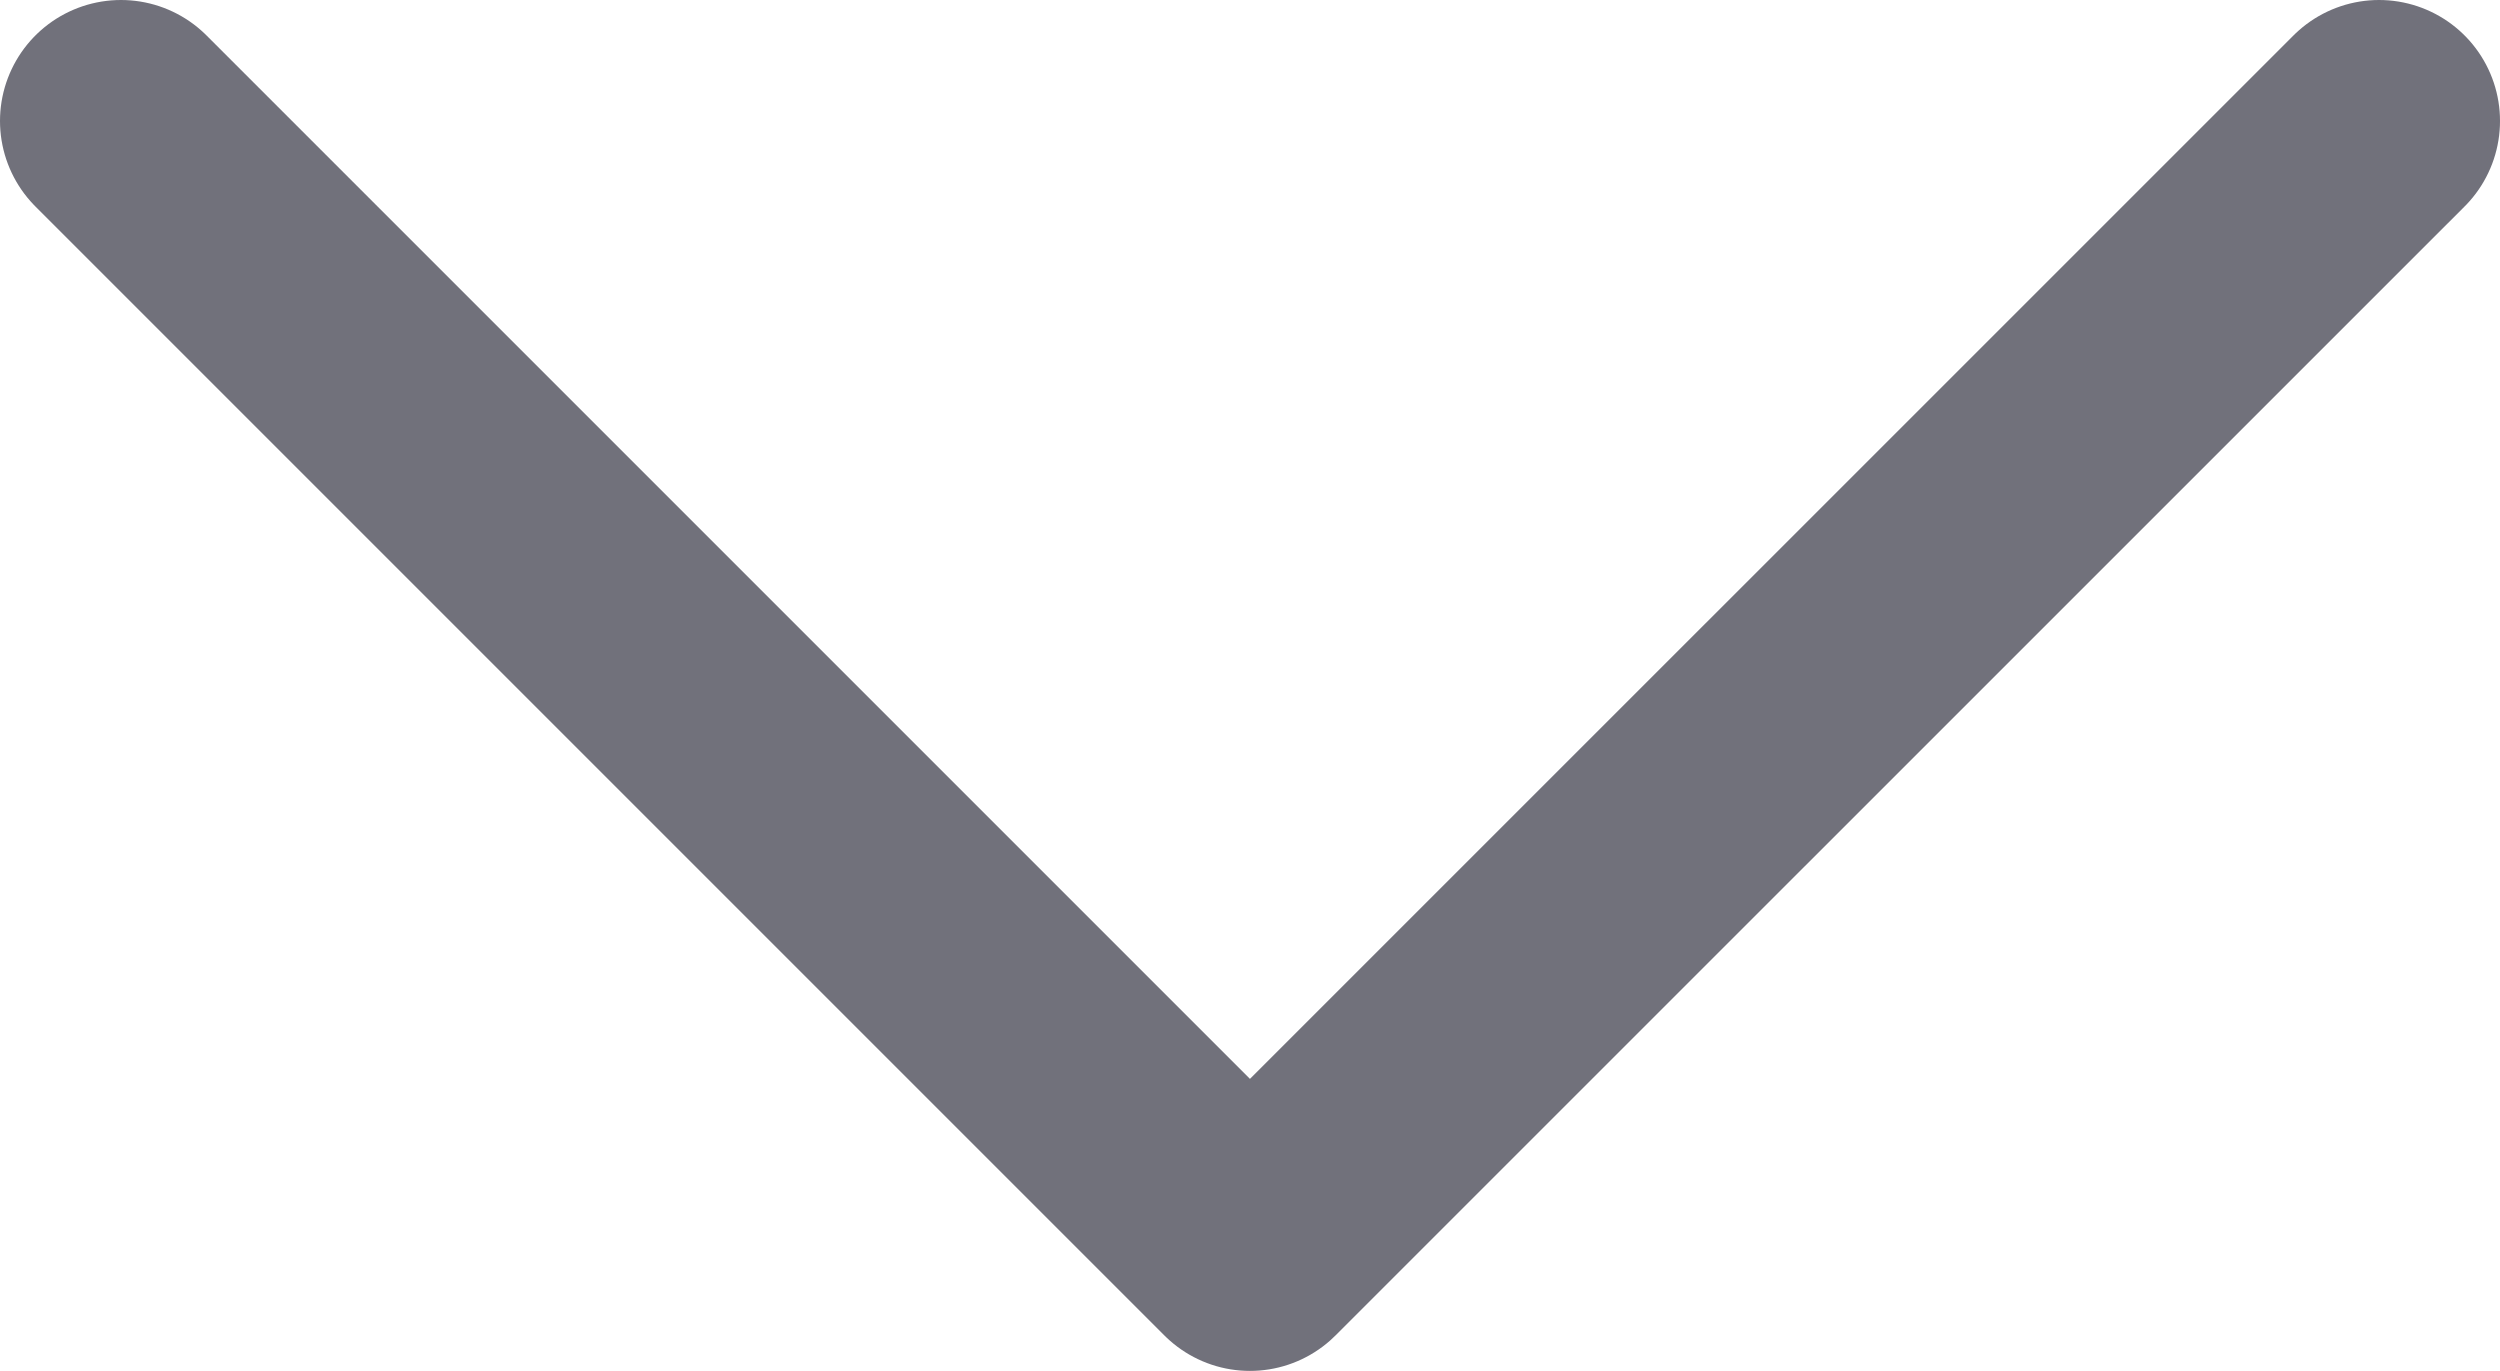
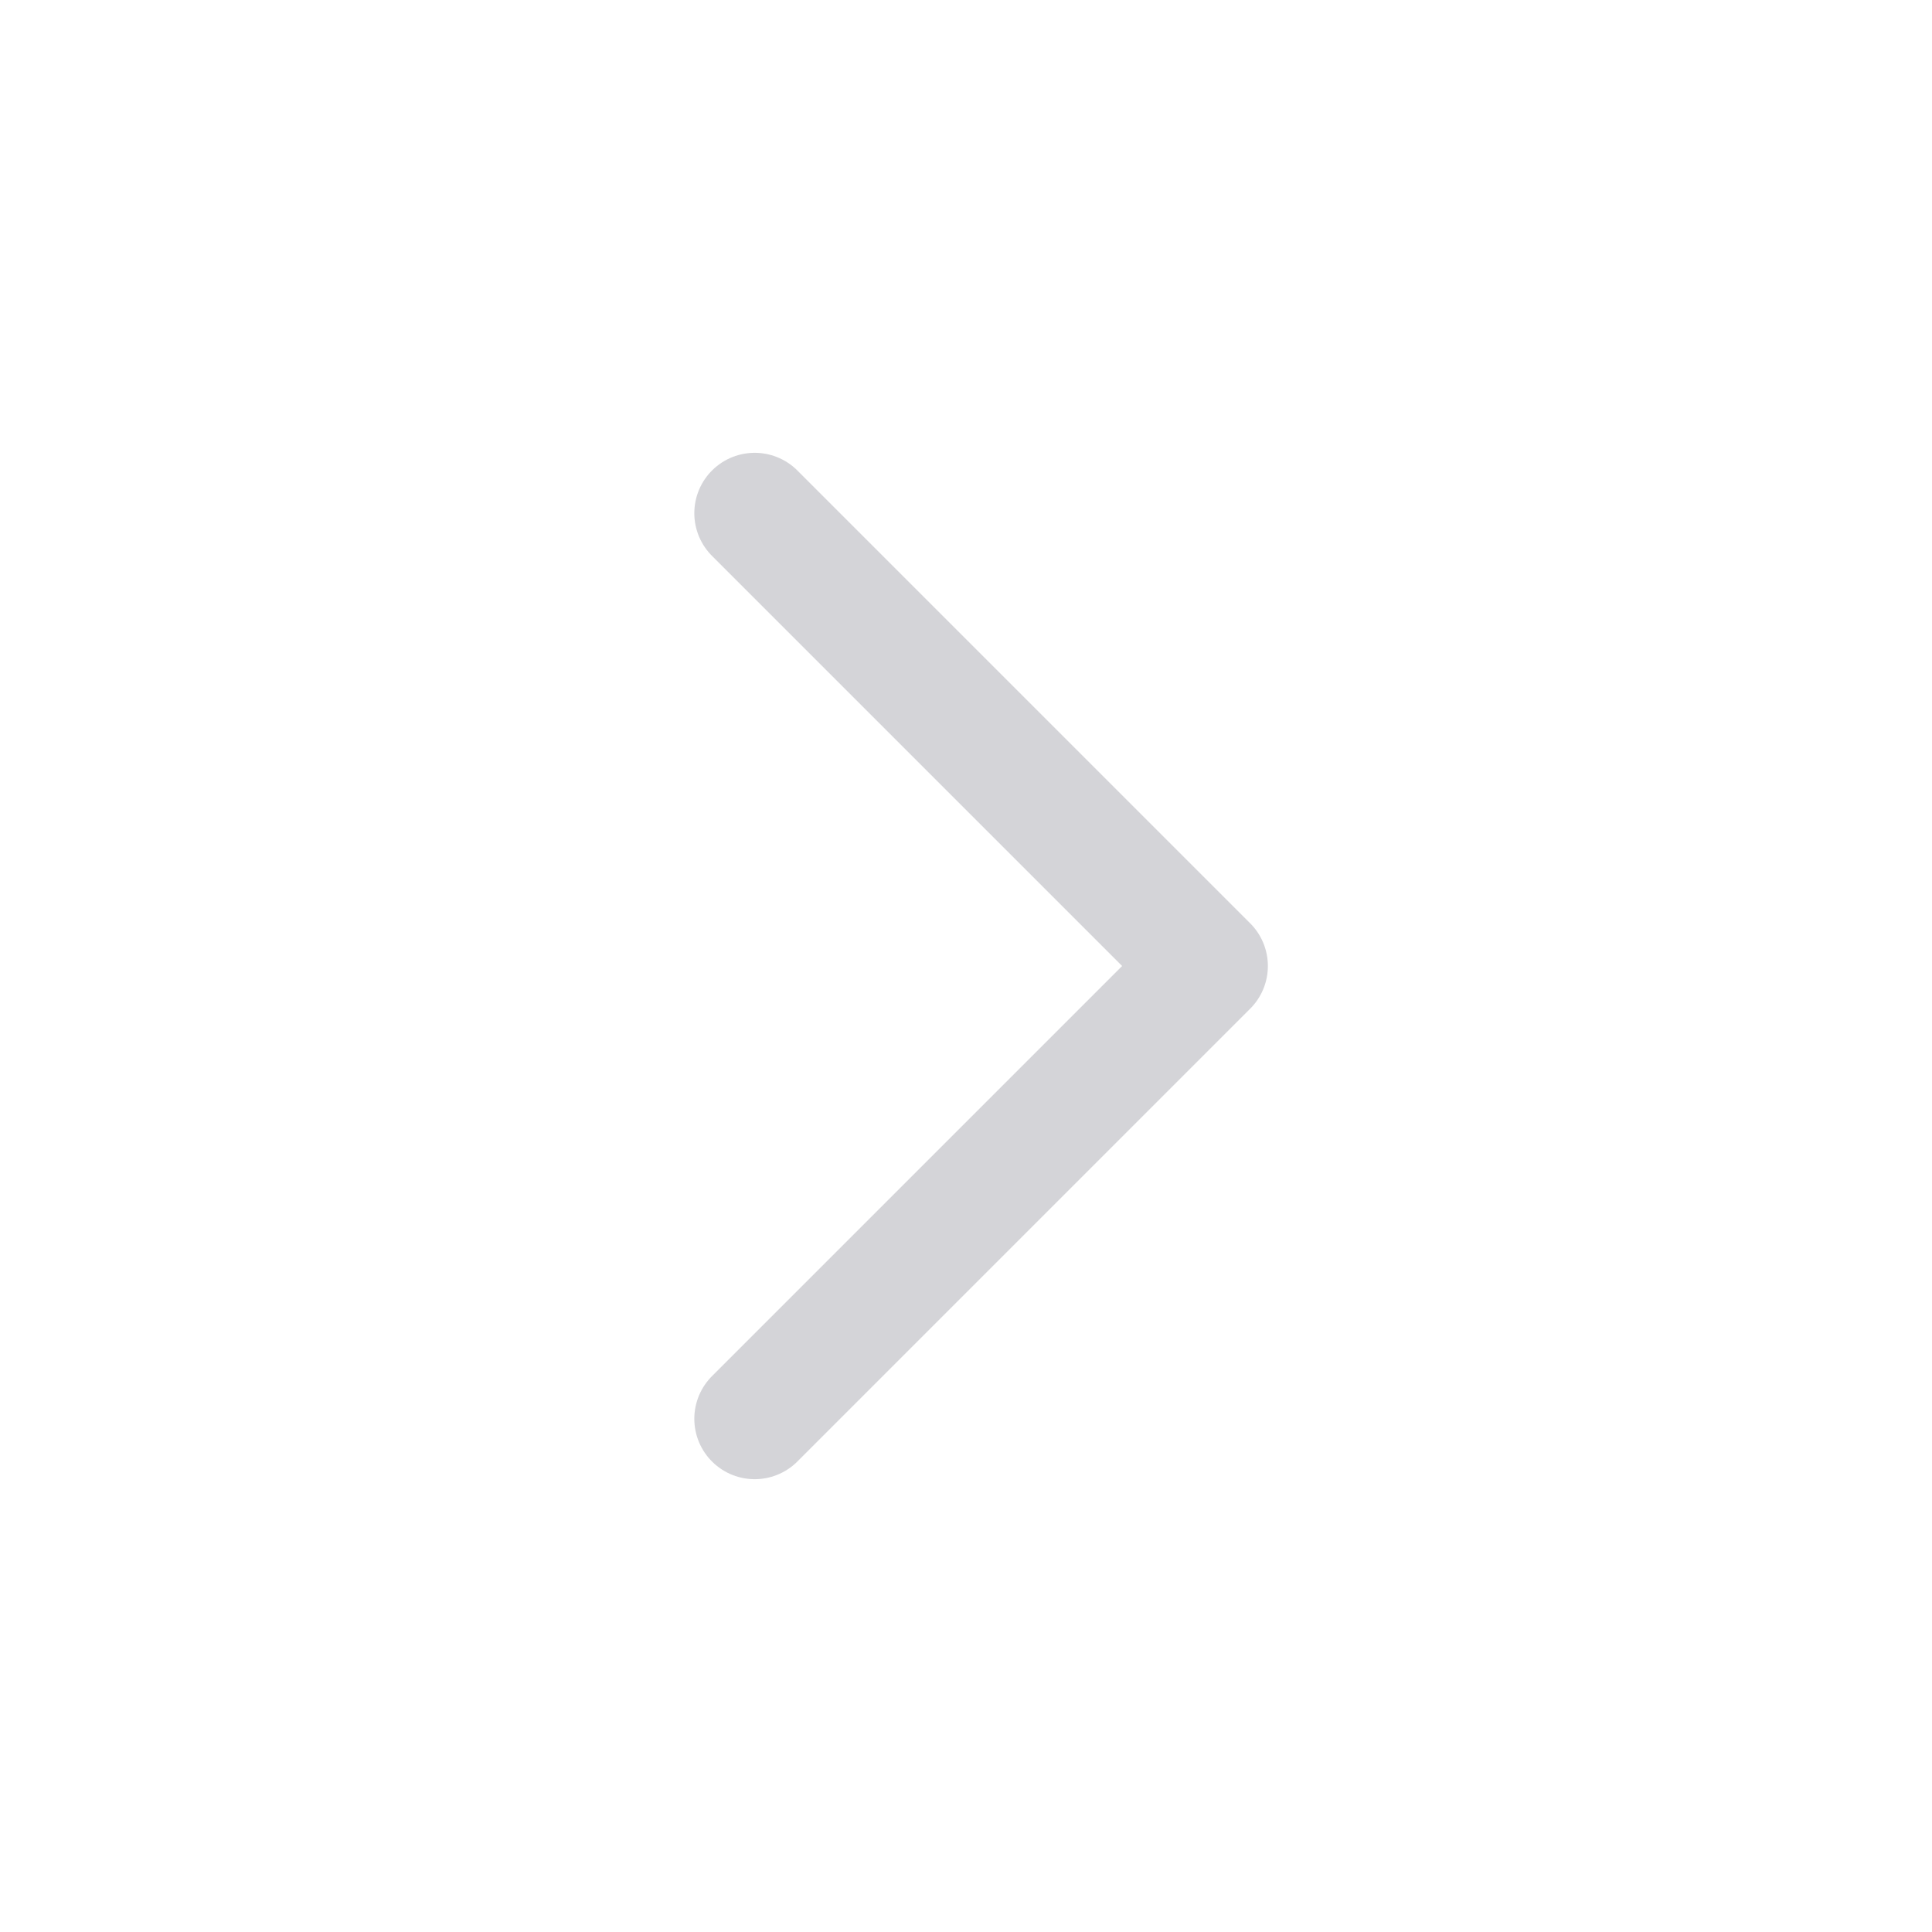
- <svg xmlns="http://www.w3.org/2000/svg" preserveAspectRatio="none" overflow="visible" style="display: block;" width="20.667" height="11.333" viewBox="0 0 20.667 11.333" fill="none">
-   <path id="Icon" d="M19.667 1L10.333 10.333L1 1" stroke="#71717B" stroke-width="2" stroke-linecap="round" stroke-linejoin="round" />
+ <svg xmlns="http://www.w3.org/2000/svg" width="32" height="32" viewBox="0 0 32 32" fill="none">
+   <path d="m12.5 8.5 7.5 7.5-7.5 7.5" stroke="#D4D4D8" stroke-width="2" stroke-linecap="round" stroke-linejoin="round" />
</svg>
